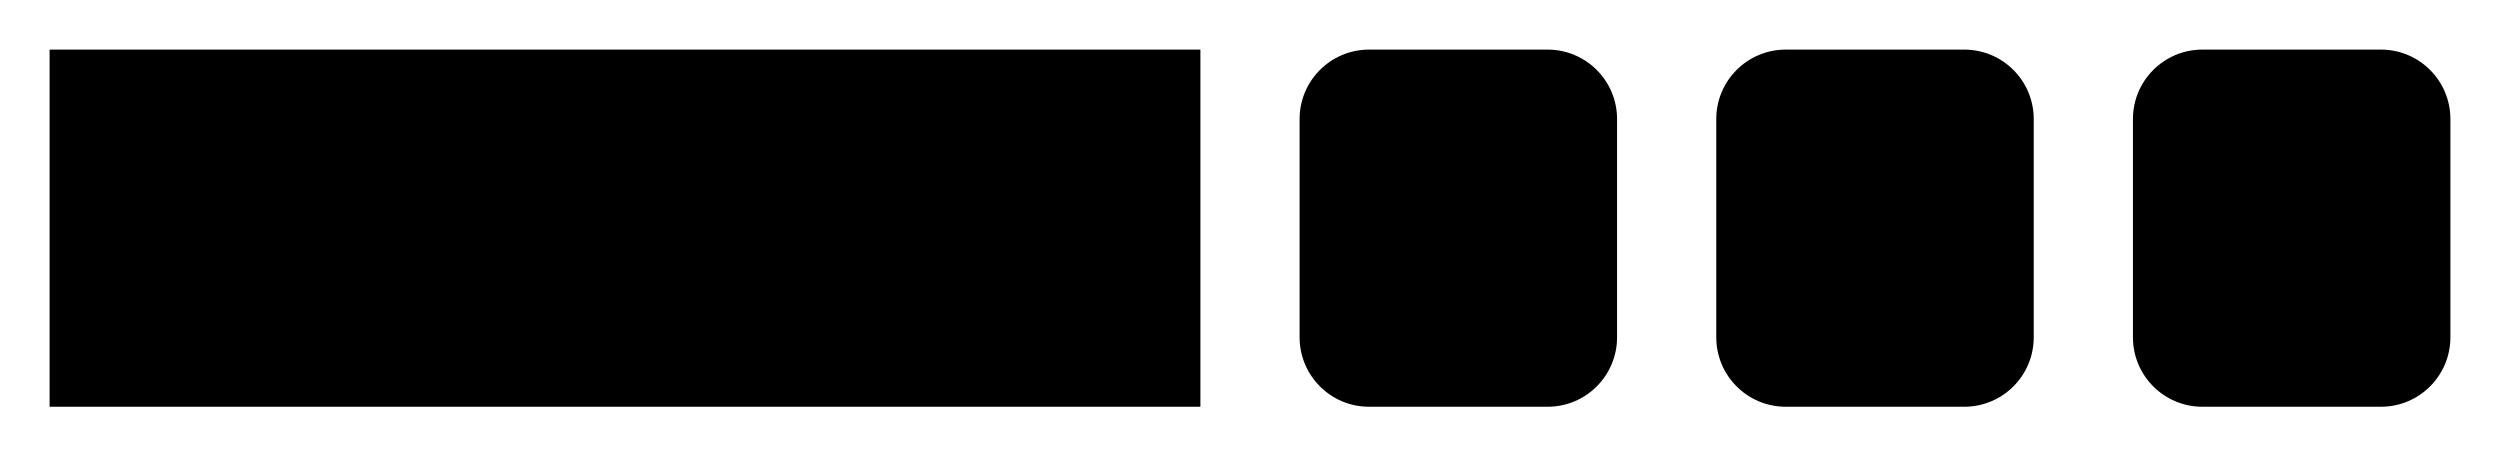
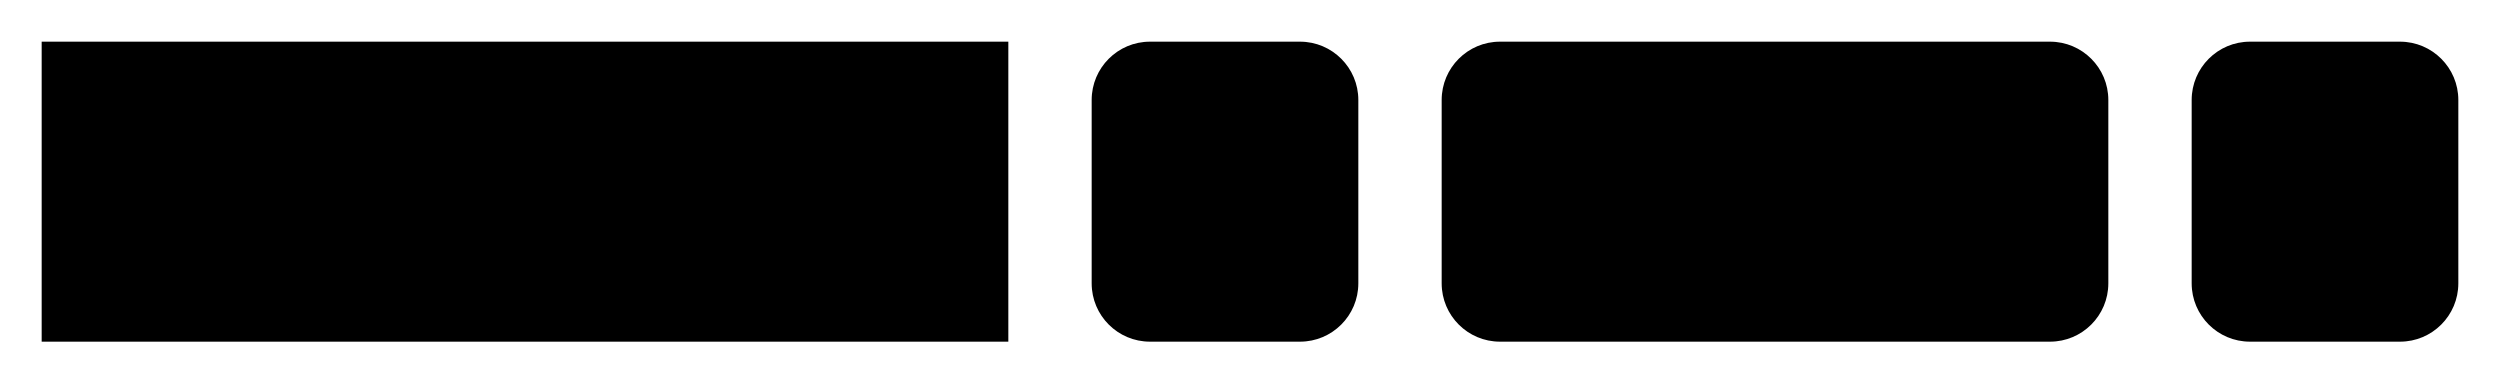
- <svg xmlns="http://www.w3.org/2000/svg" version="1.1" width="252" height="46" viewbox="0 0 252 46">
+ <svg xmlns="http://www.w3.org/2000/svg" version="1.1" width="300" height="46" viewbox="0 0 300 46">
  <defs>
    <style type="text/css">#guide .c{fill:none;stroke:#222222;}#guide .k{fill:#000000;font-family:Roboto Mono,Sans-serif;font-size:20px;}#guide .s{fill:#e4f4ff;stroke:#222222;}#guide .syn{fill:#8D8D8D;font-family:Roboto Mono,Sans-serif;font-size:20px;}</style>
  </defs>
-   <path class="c" d="M0 31h5m116 0h10m32 0h10m32 0h10m32 0h5" />
+   <path class="c" d="M0 31h5m116 0h10m32 0h10m80 0h10m32 0h5" />
  <rect class="s" x="5" y="5" width="116" height="36" />
  <text class="k" x="15" y="31">MV_COUNT</text>
  <rect class="s" x="131" y="5" width="32" height="36" rx="7" />
  <text class="syn" x="141" y="31">(</text>
-   <rect class="s" x="173" y="5" width="32" height="36" rx="7" />
-   <text class="k" x="183" y="31">v</text>
-   <rect class="s" x="215" y="5" width="32" height="36" rx="7" />
-   <text class="syn" x="225" y="31">)</text>
+   <rect class="s" x="173" y="5" width="80" height="36" rx="7" />
+   <text class="k" x="183" y="31">field</text>
+   <rect class="s" x="263" y="5" width="32" height="36" rx="7" />
+   <text class="syn" x="273" y="31">)</text>
</svg>
